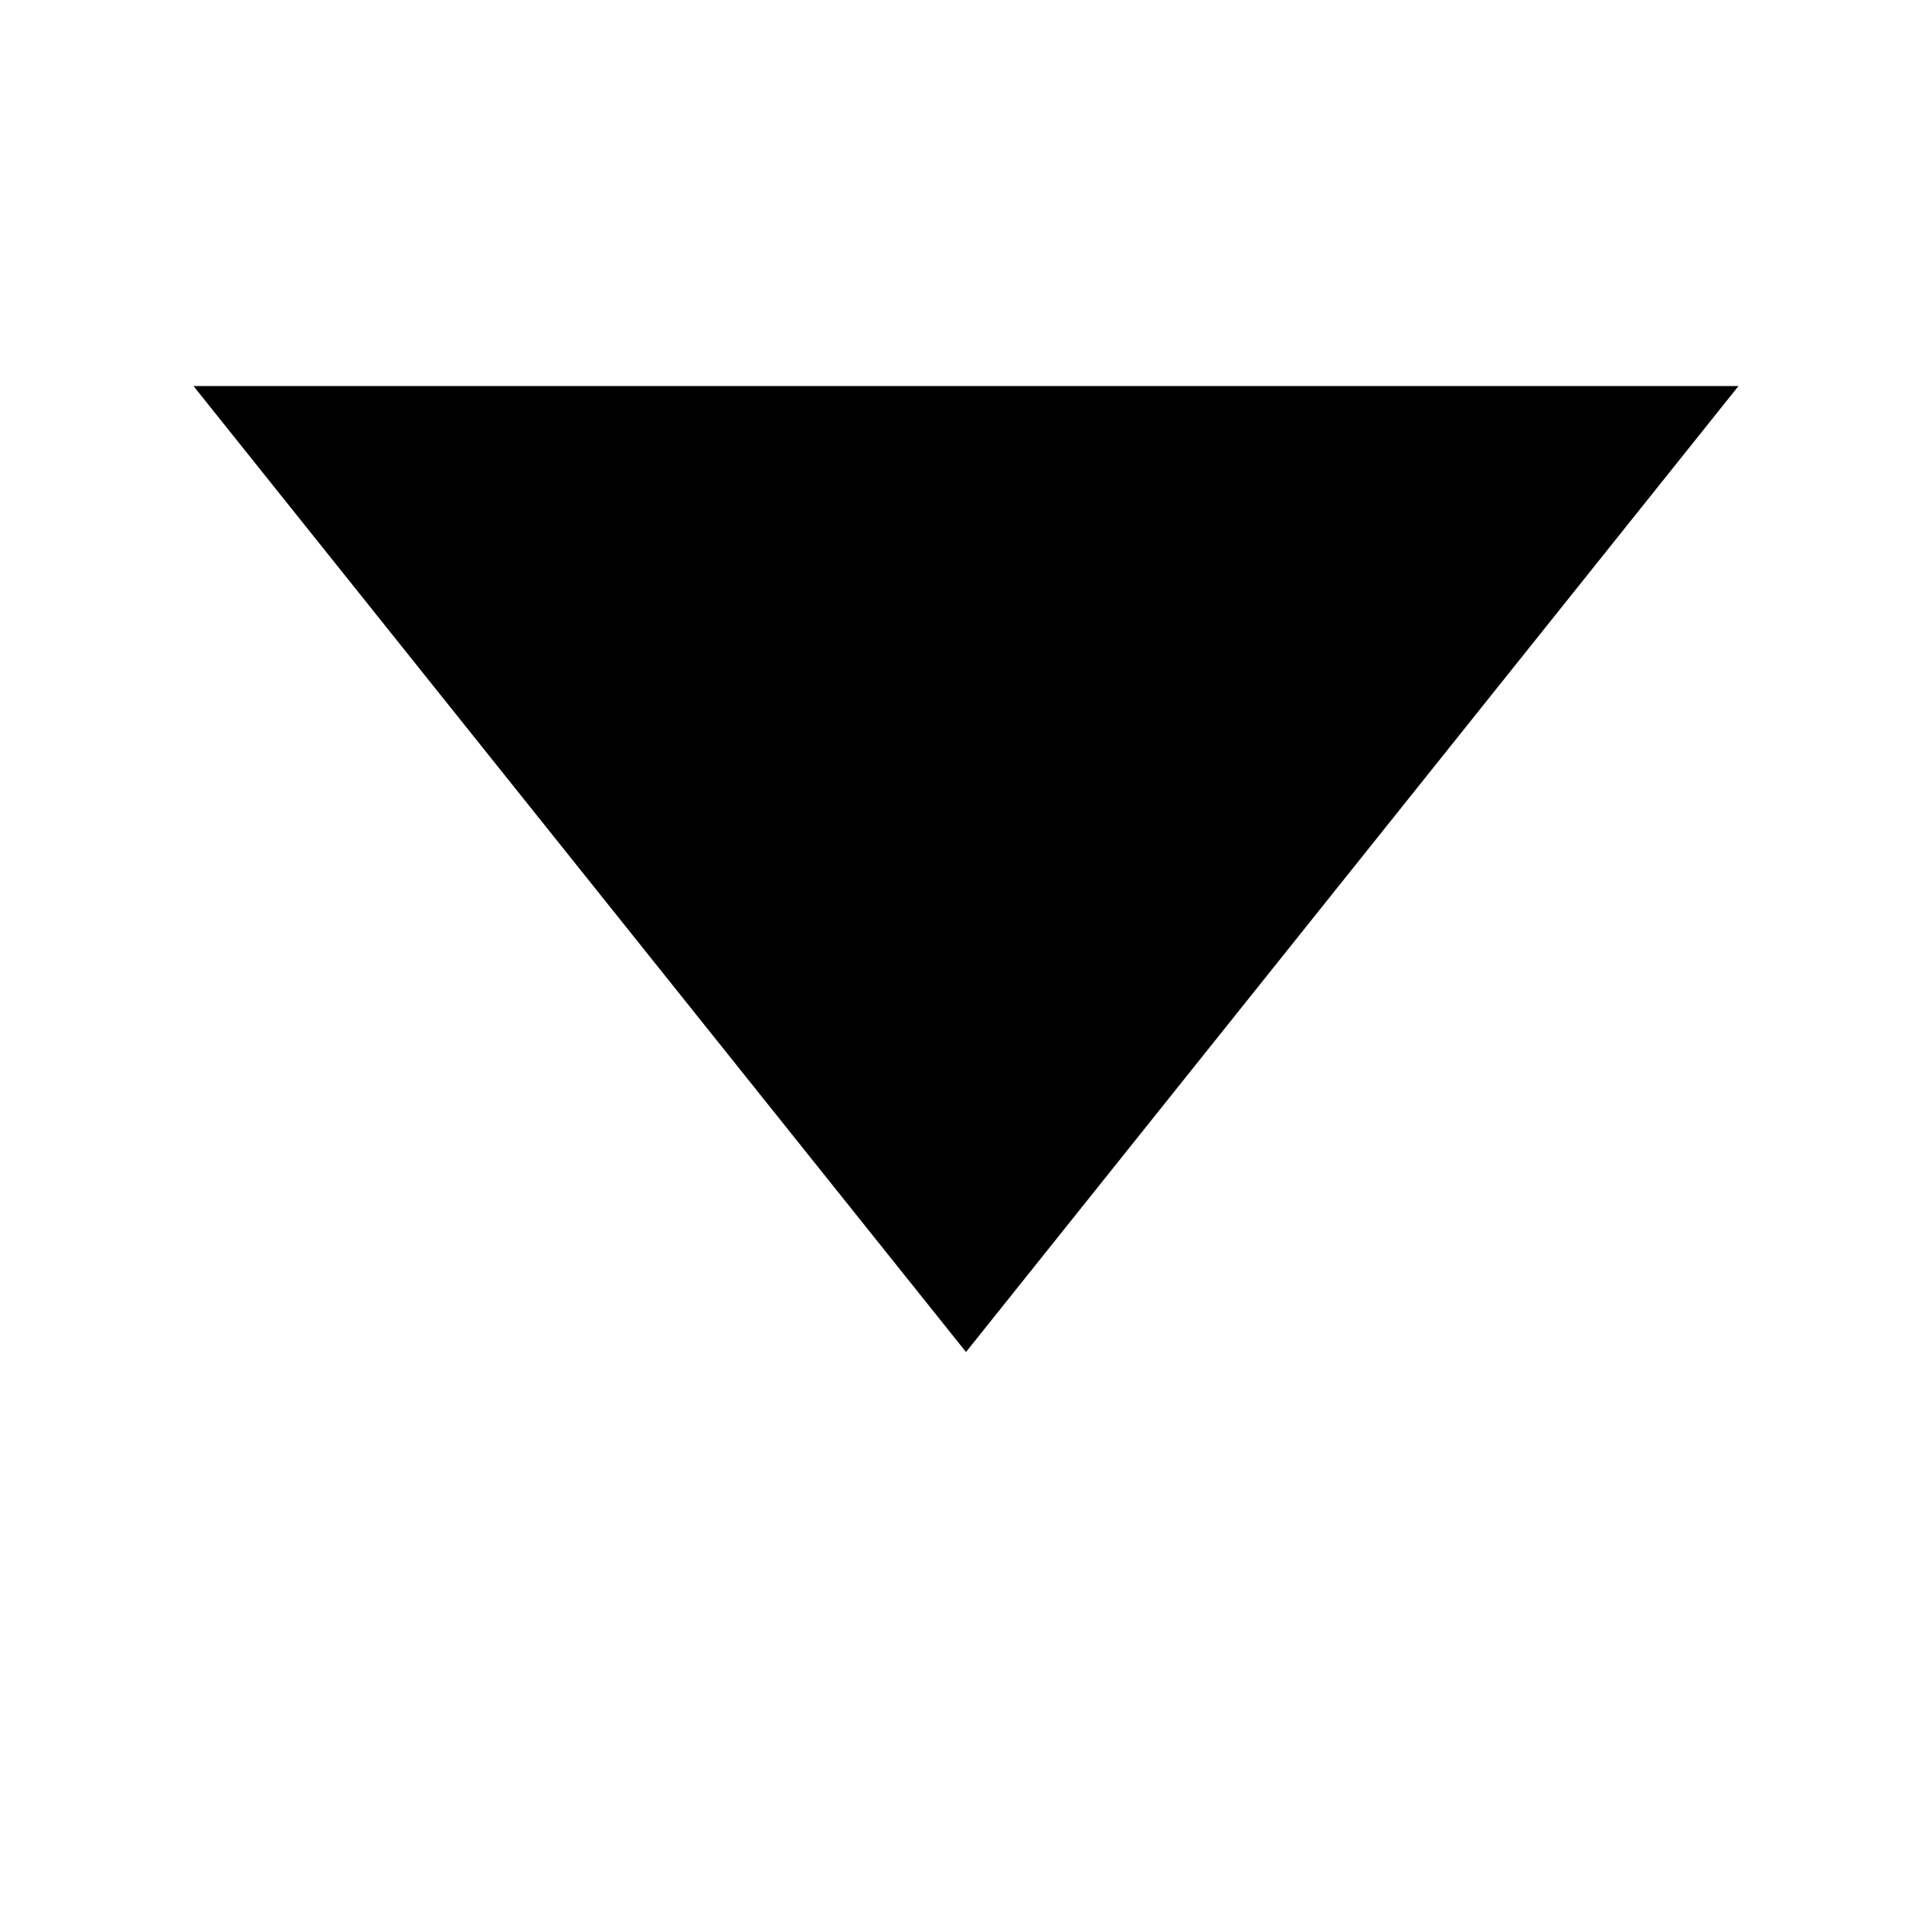
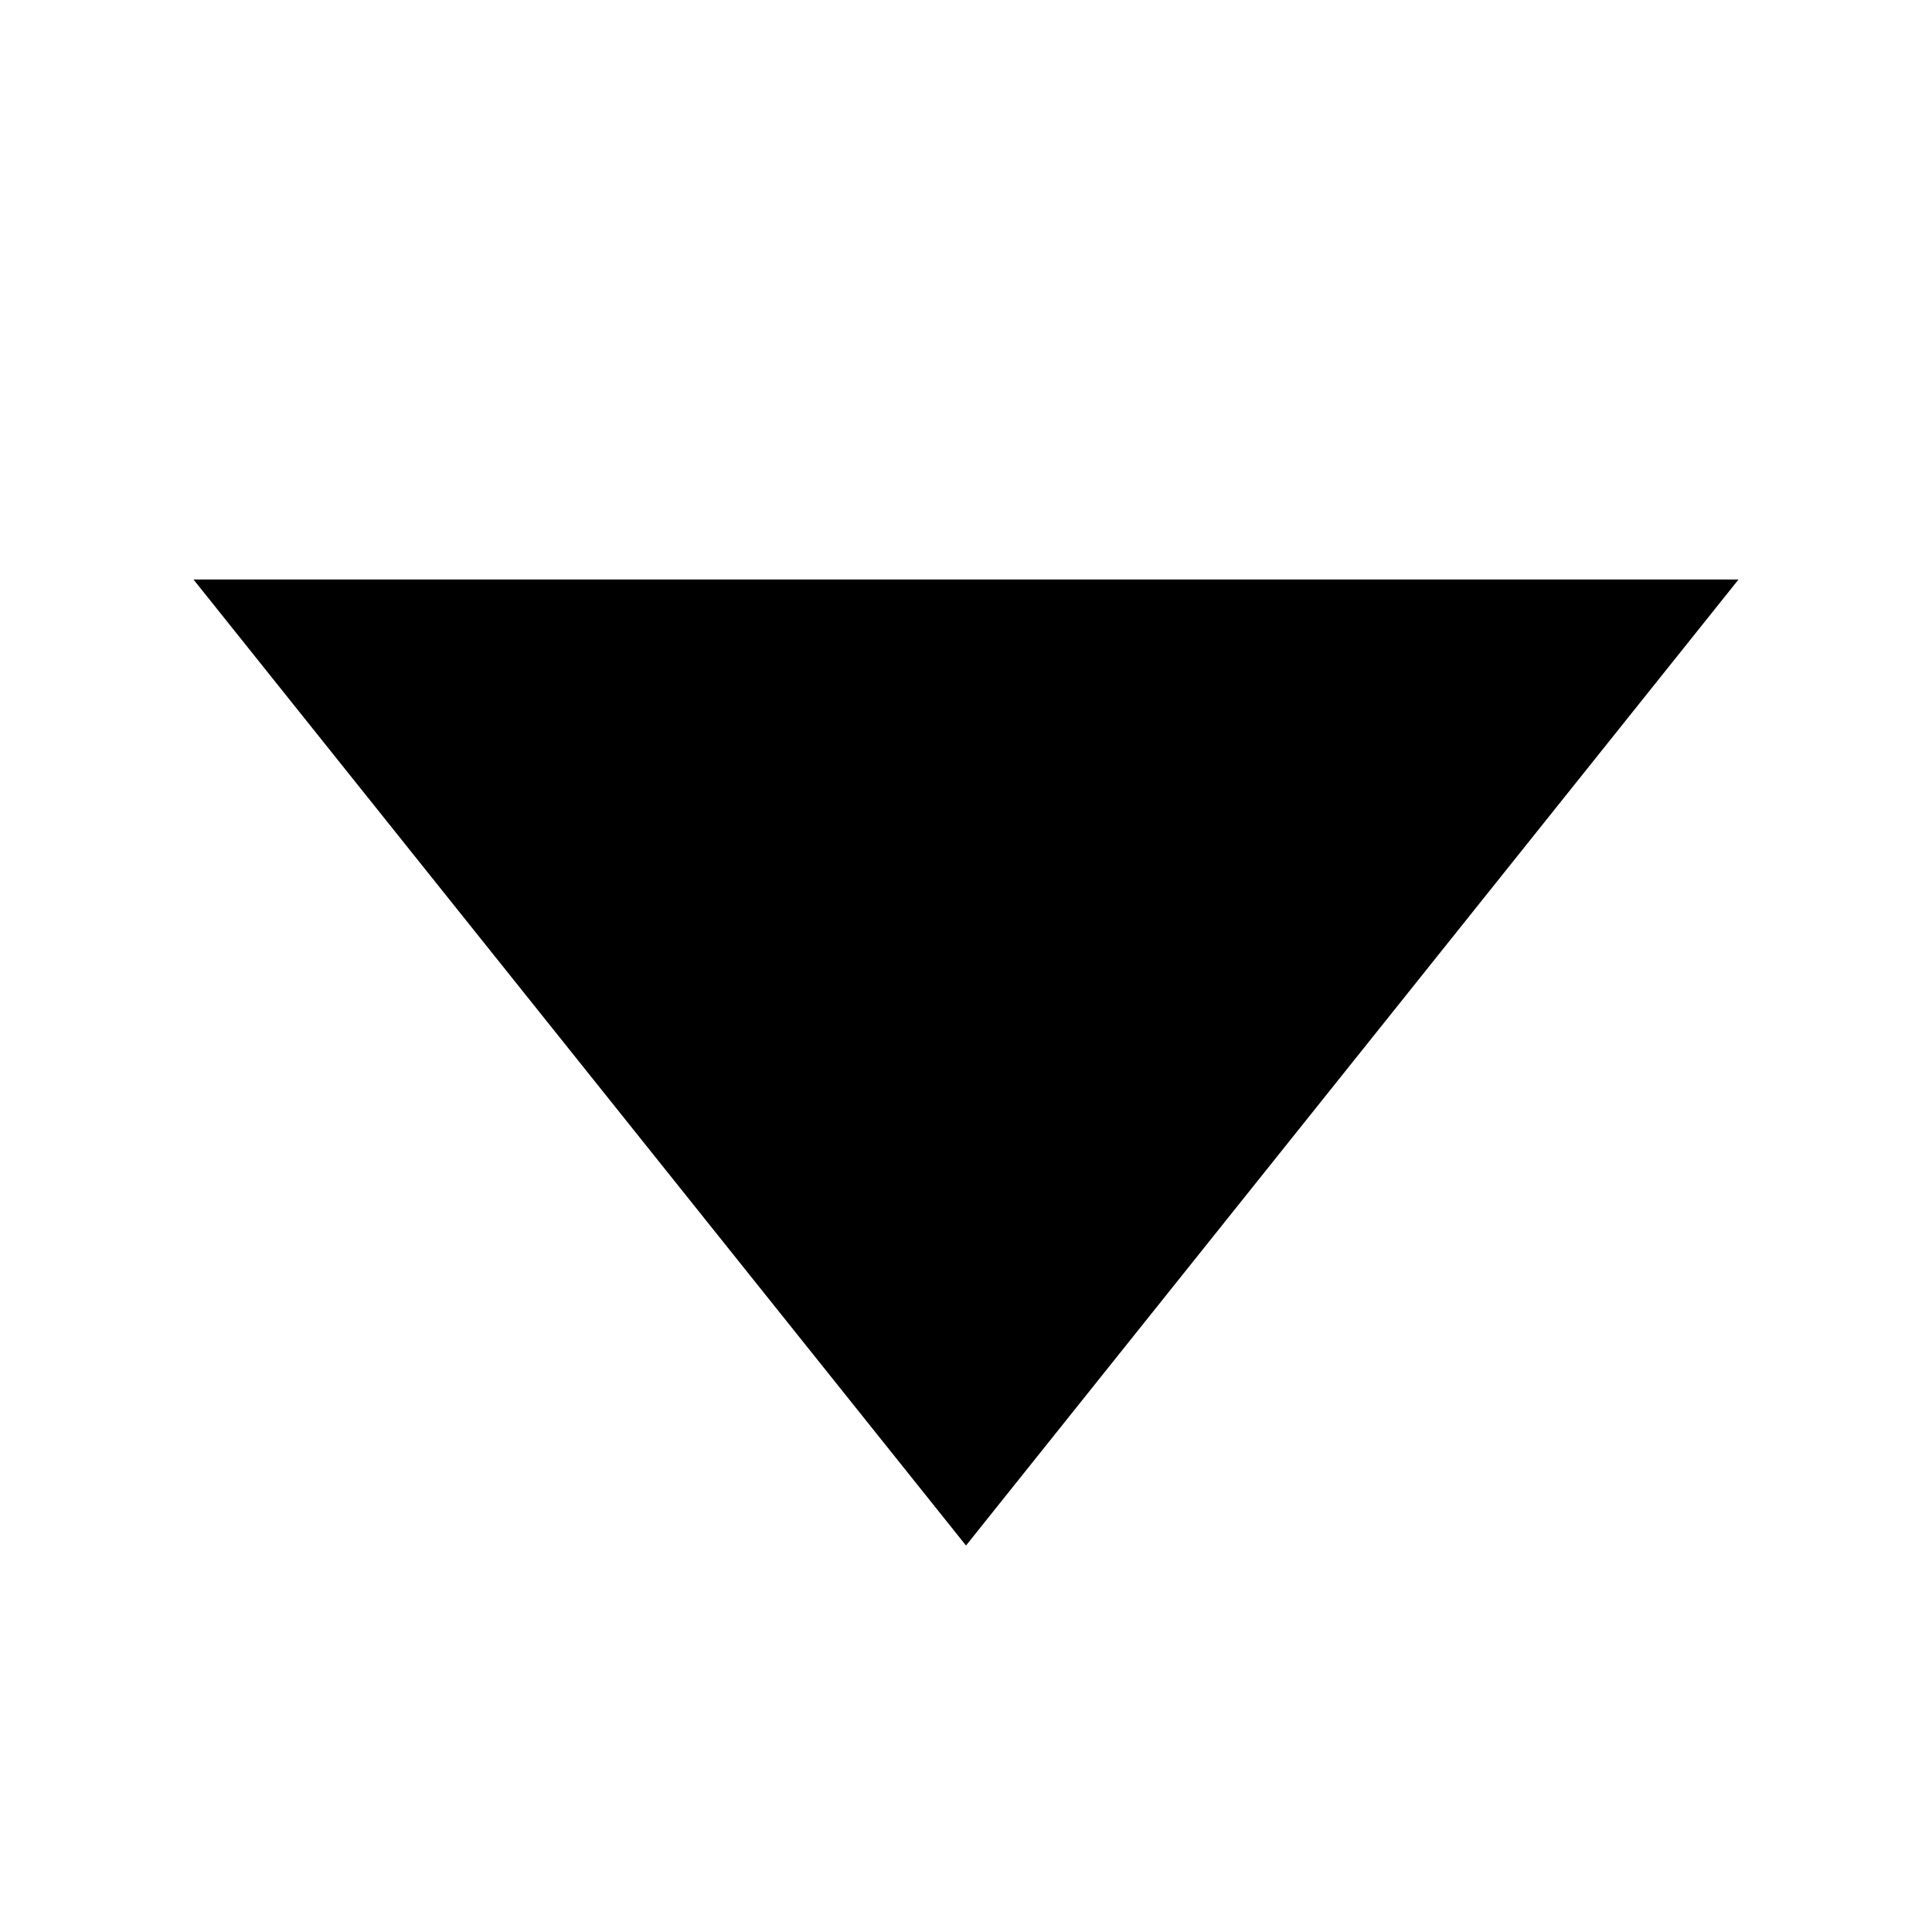
<svg xmlns="http://www.w3.org/2000/svg" width="10" height="10" viewBox="0 0 2.646 2.646" version="1.1" id="svg8">
  <defs id="defs2" />
  <g id="layer1" transform="translate(0,-291.7083)">
    <g id="ForwardPlayback">
-       <path style="fill:#000000;fill-opacity:1;stroke:none;stroke-width:0.265px;stroke-linecap:butt;stroke-linejoin:miter;stroke-opacity:1" d="m 0.265,292.237 1.058,1.323 1.058,-1.323 z" id="path782" />
+       <path style="fill:#000000;fill-opacity:1;stroke:none;stroke-width:0.265px;stroke-linecap:butt;stroke-linejoin:miter;stroke-opacity:1" d="m 0.265,292.502 1.058,1.323 1.058,-1.323 z" id="path782" />
    </g>
  </g>
</svg>
